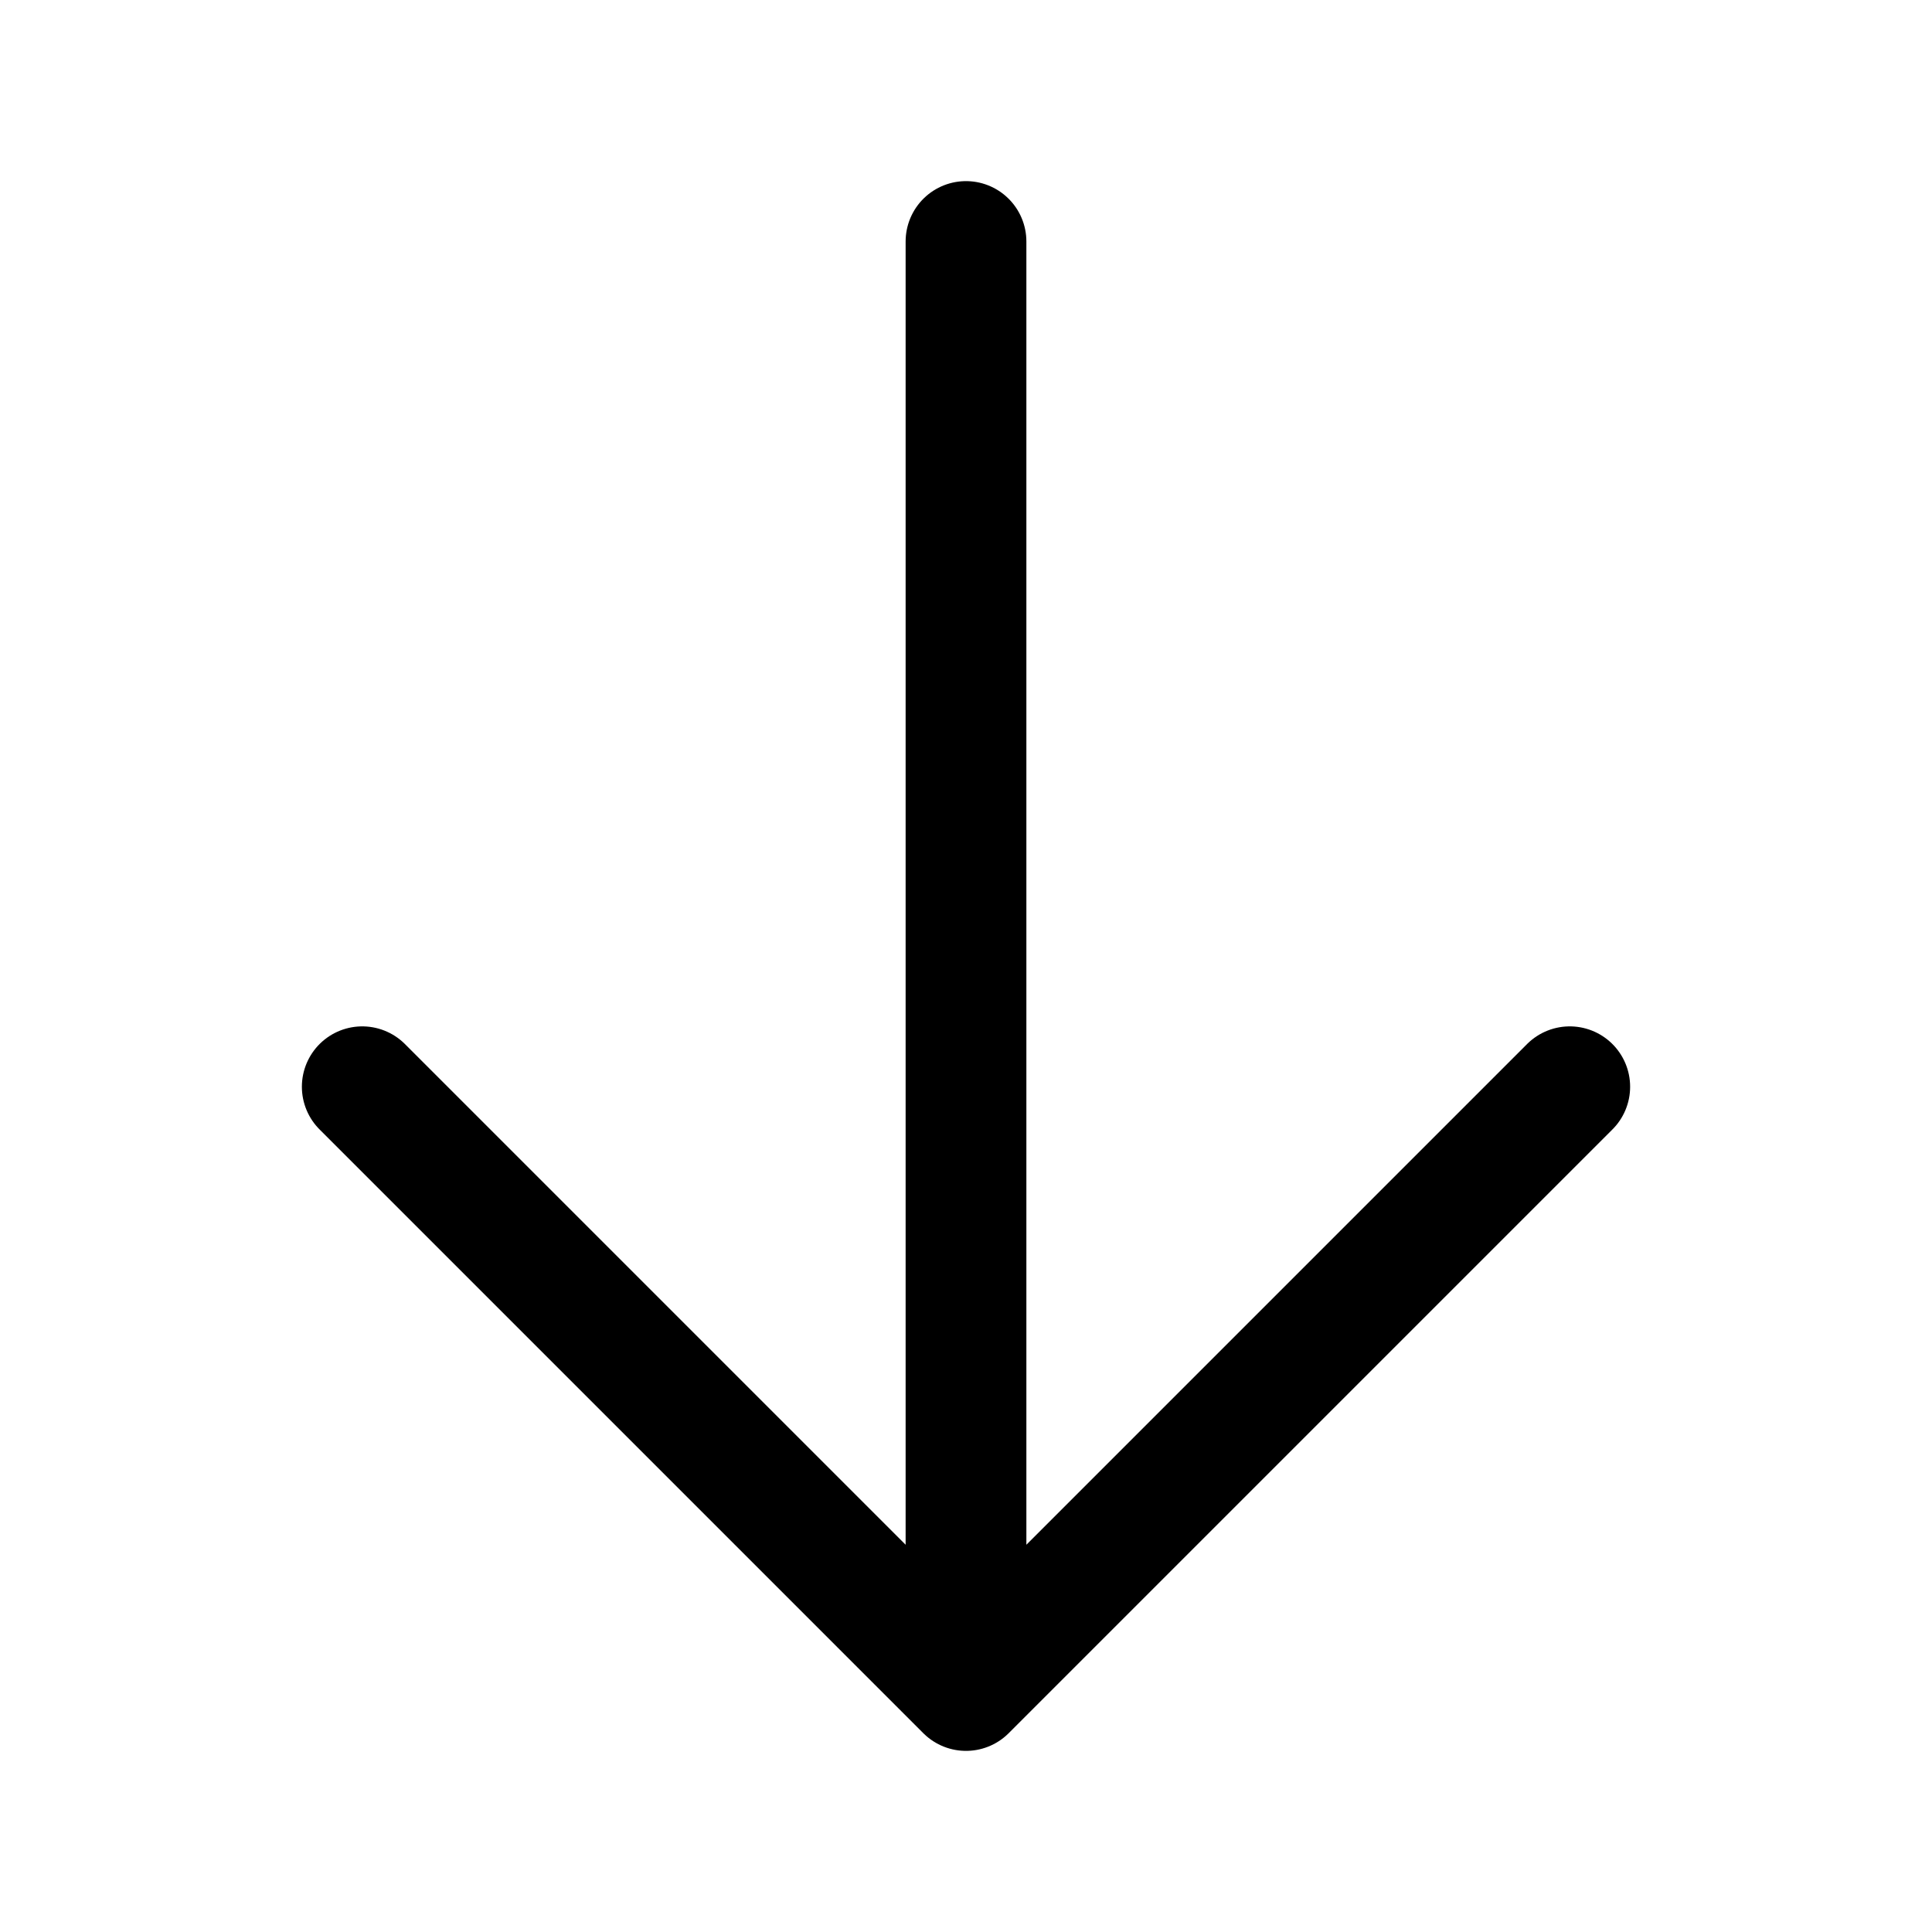
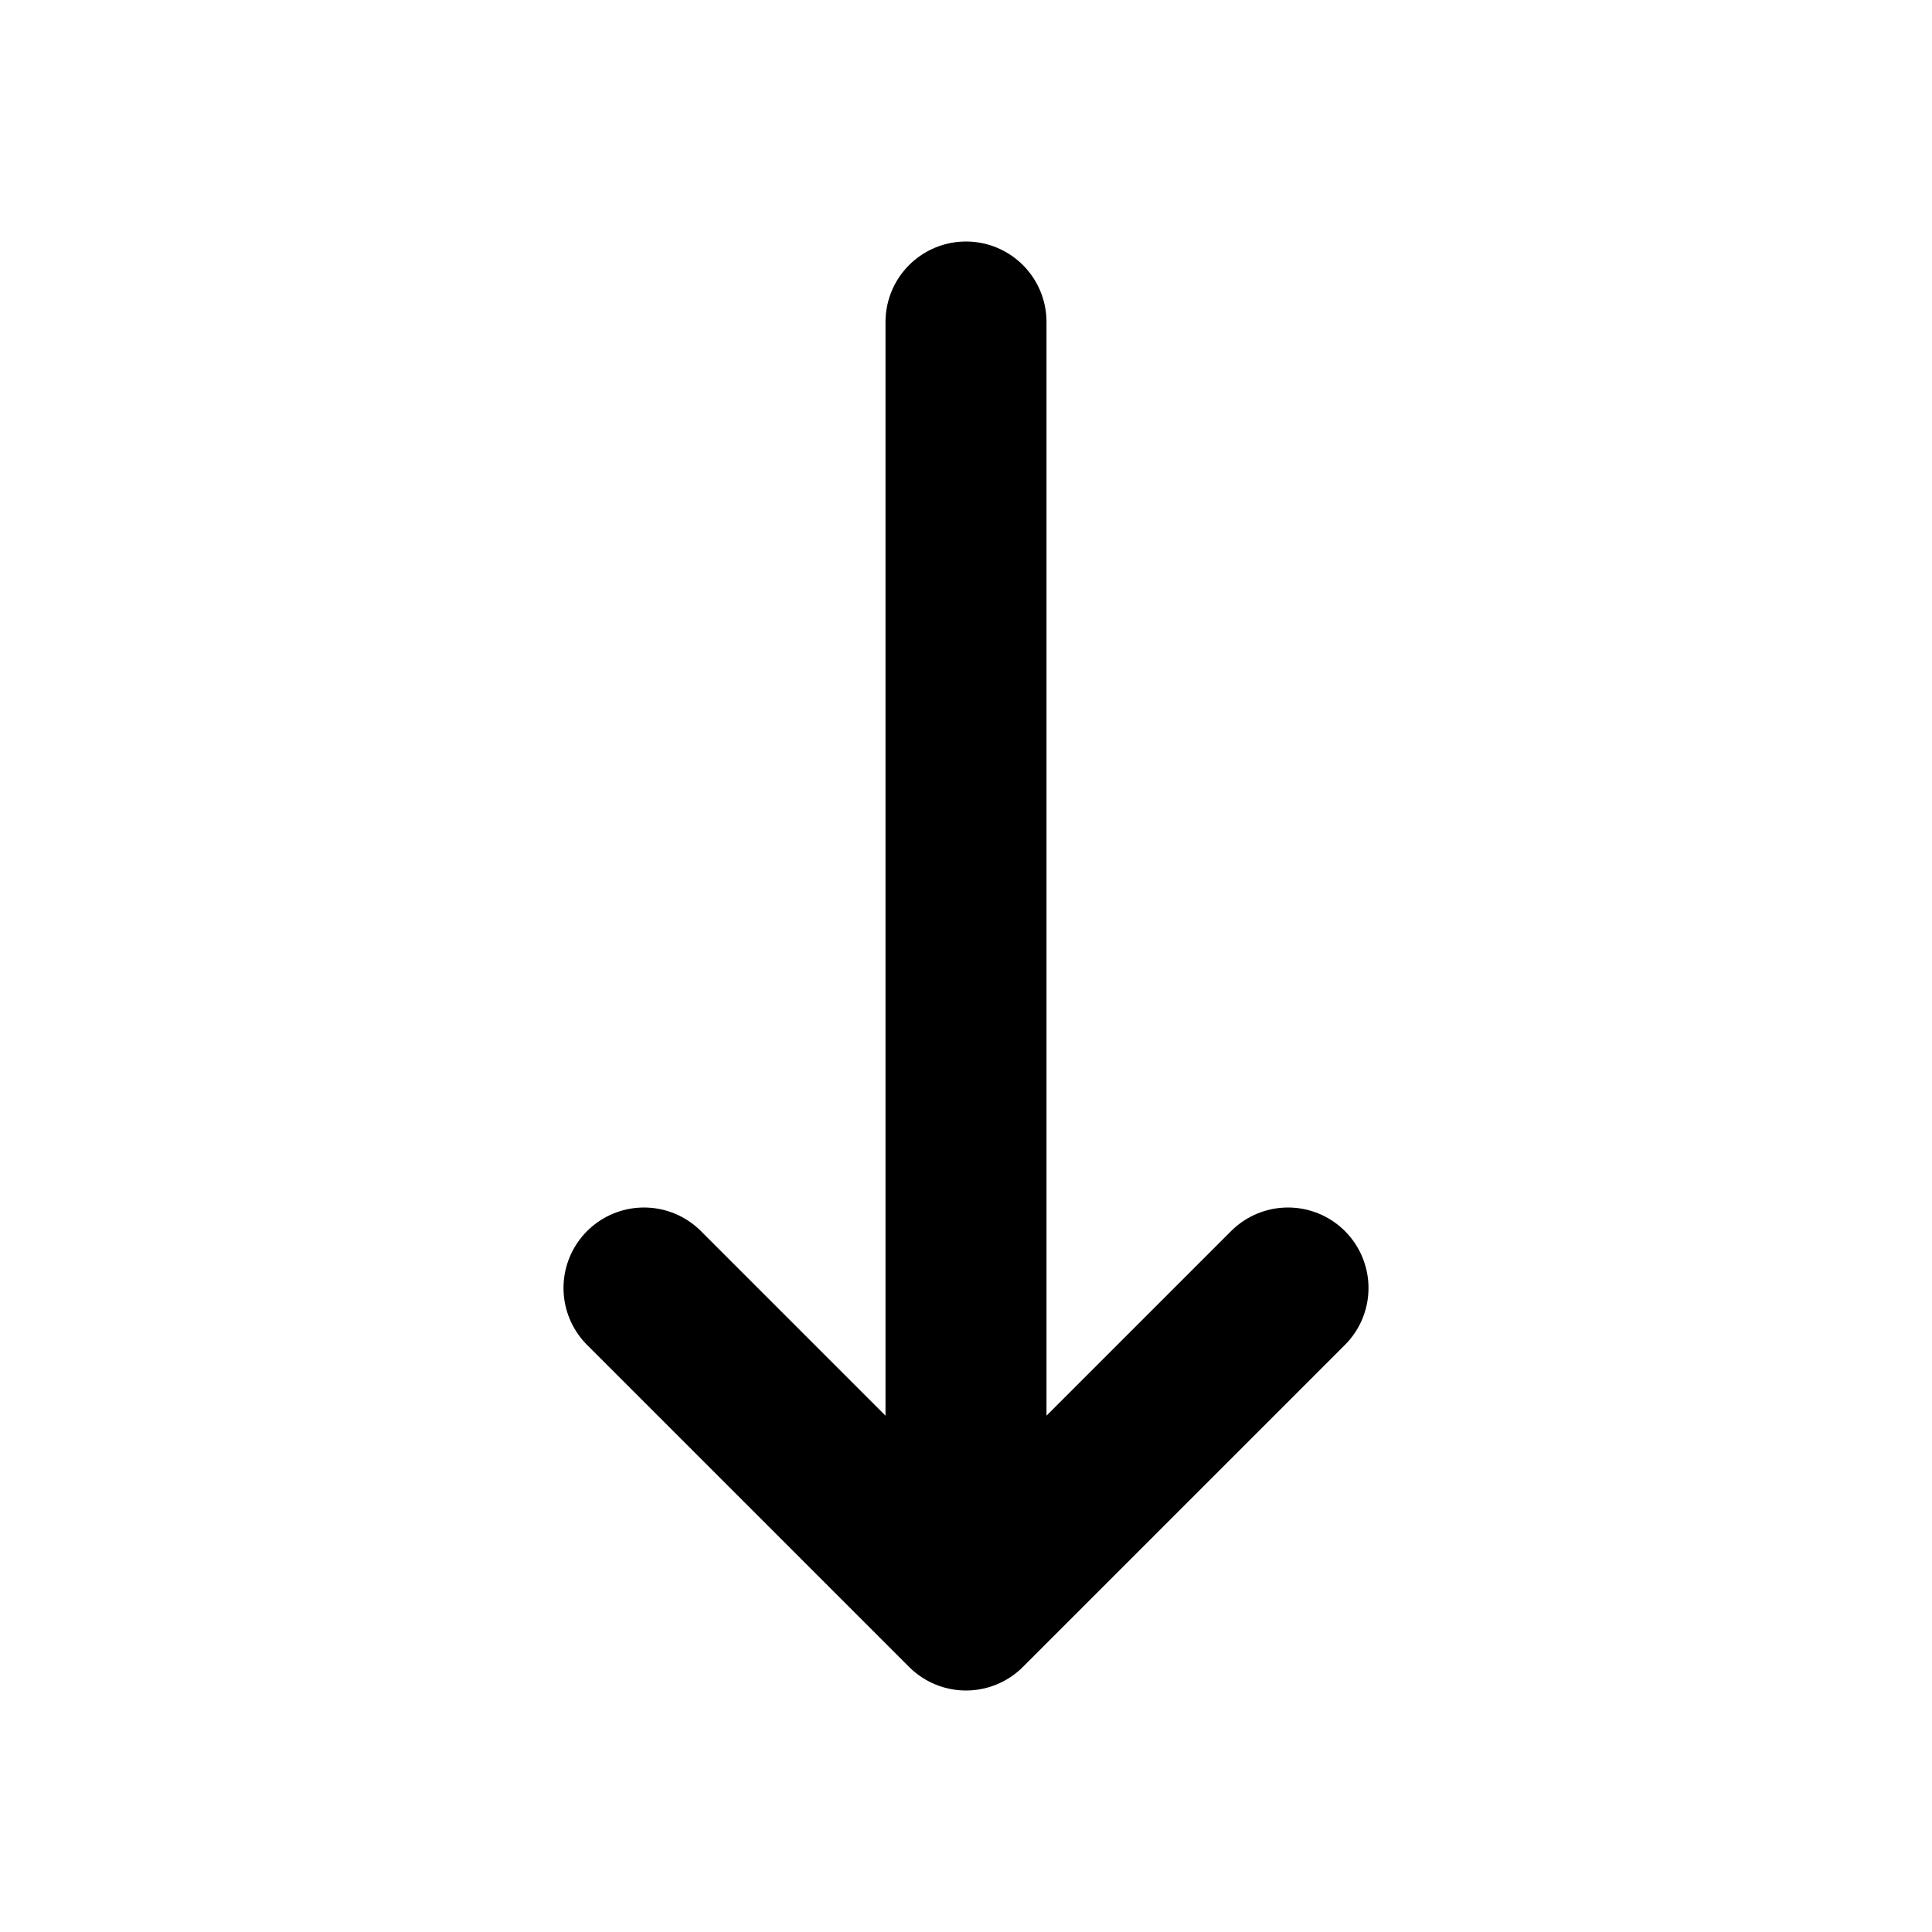
- <svg xmlns="http://www.w3.org/2000/svg" fill="none" viewBox="0 0 24 24" stroke-width="1.5" stroke="currentColor" class="w-6 h-6">
-   <path stroke-linecap="round" stroke-linejoin="round" d="M19.5 13.5L12 21m0 0l-7.5-7.5M12 21V3" />
+ <svg xmlns="http://www.w3.org/2000/svg" viewBox="0 0 24 24" fill="none">
+   <g id="SVGRepo_bgCarrier" stroke-width="0" />
+   <g id="SVGRepo_tracerCarrier" stroke-linecap="round" stroke-linejoin="round" />
+   <g id="SVGRepo_iconCarrier">
+     <path d="M12 4V20M12 20L8 16M12 20L16 16" stroke="#000000" stroke-width="2" stroke-linecap="round" stroke-linejoin="round" />
+   </g>
</svg>
